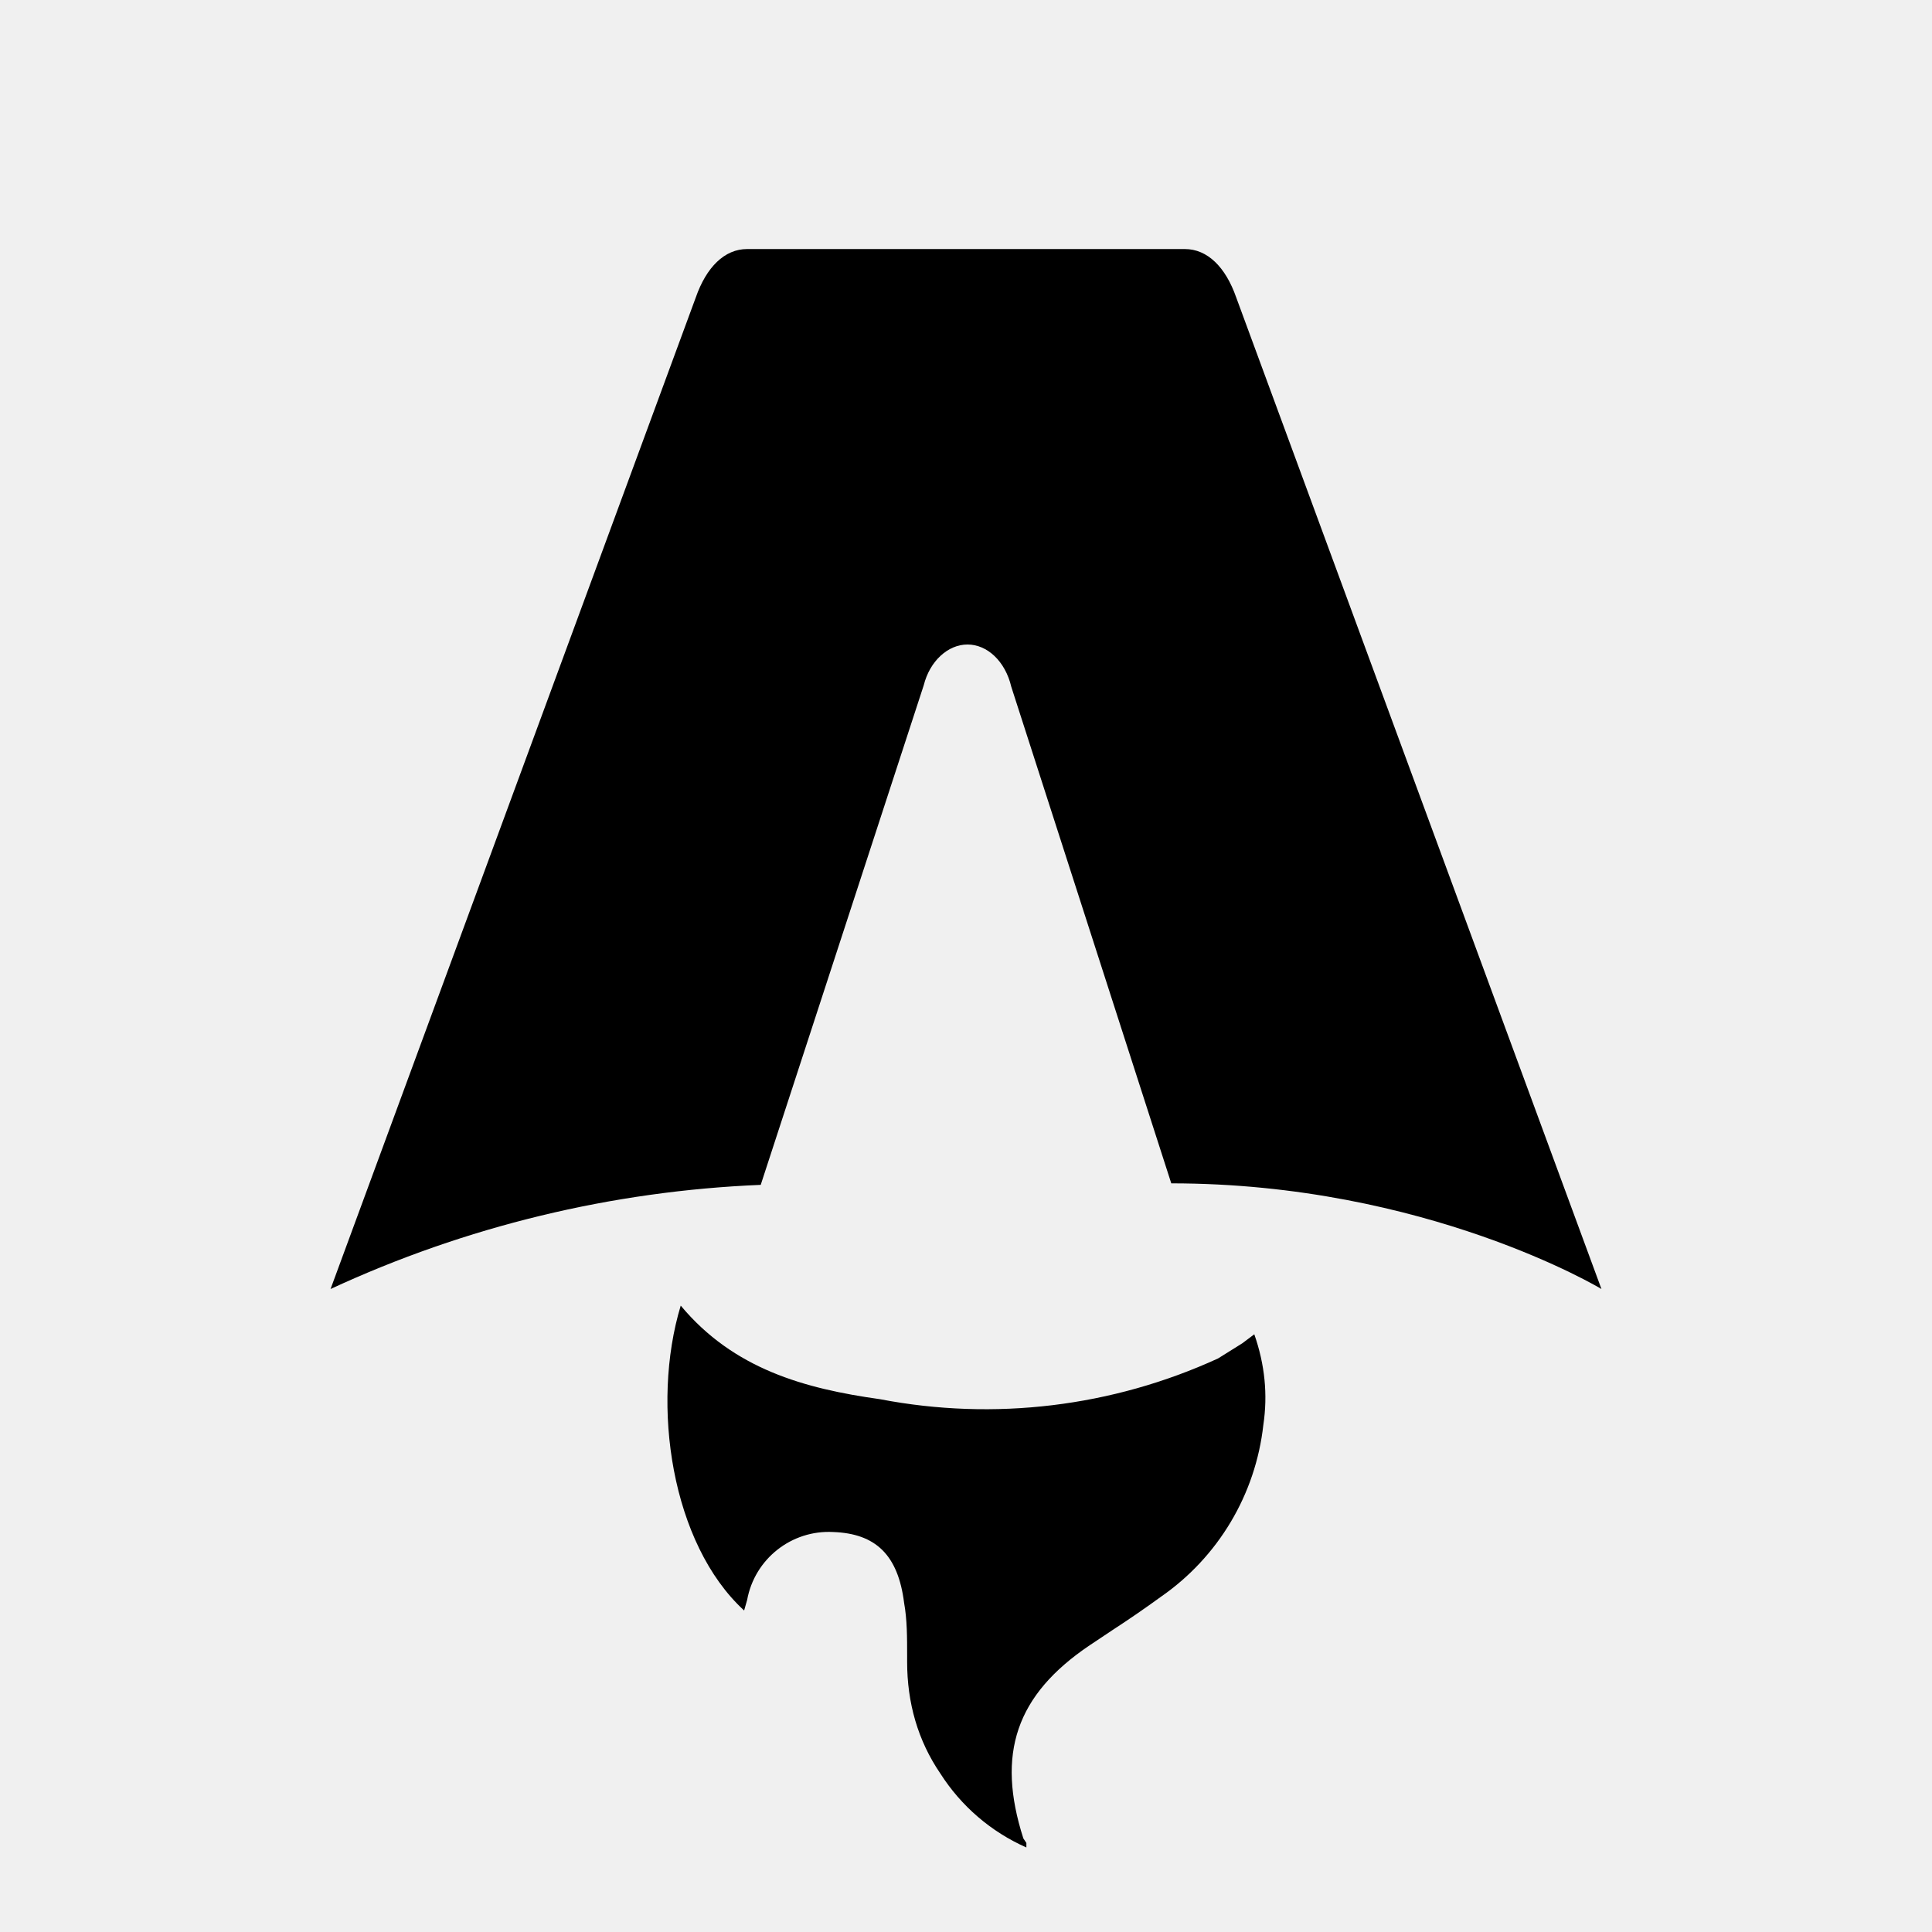
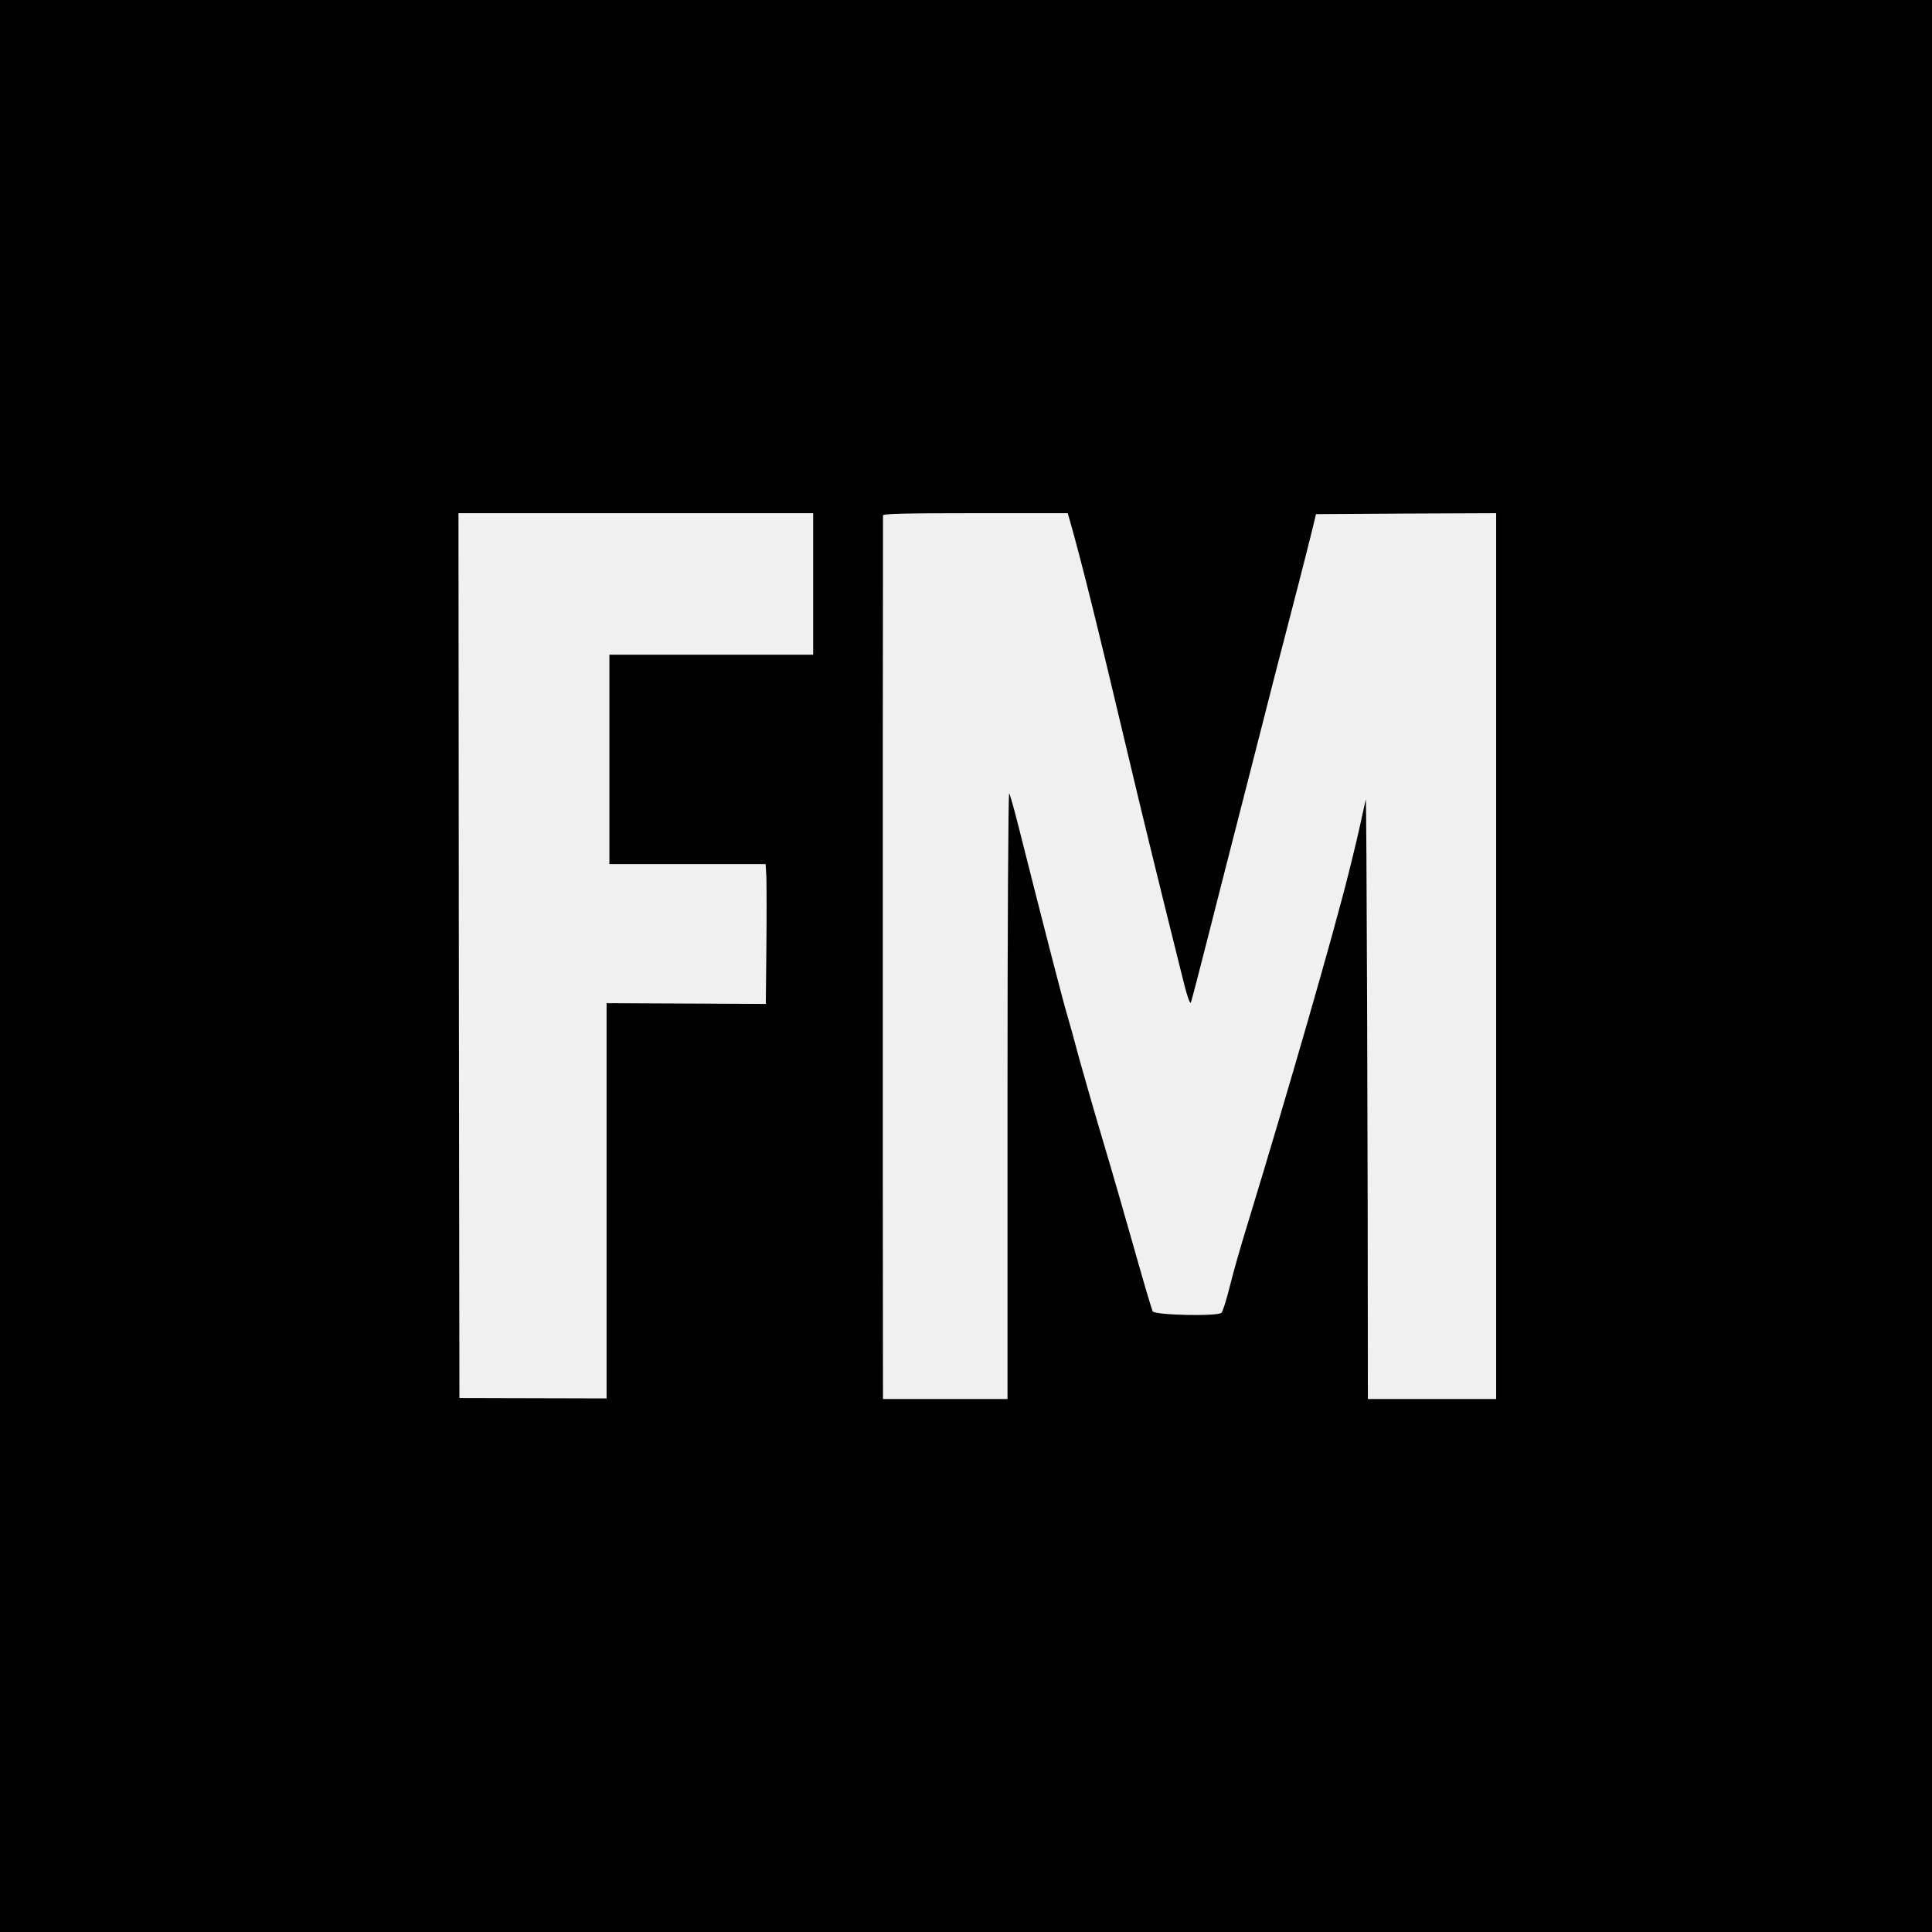
- <svg xmlns="http://www.w3.org/2000/svg" fill="none" viewBox="0 0 128 128">
-   <path d="M50.4 78.5a75.1 75.1 0 0 0-28.5 6.9l24.2-65.7c.7-2 1.9-3.2 3.4-3.2h29c1.5 0 2.7 1.2 3.4 3.2l24.2 65.7s-11.6-7-28.5-7L67 45.5c-.4-1.7-1.6-2.8-2.9-2.8-1.3 0-2.5 1.1-2.9 2.7L50.4 78.5Zm-1.1 28.2Zm-4.2-20.2c-2 6.6-.6 15.8 4.2 20.2a17.5 17.5 0 0 1 .2-.7 5.5 5.5 0 0 1 5.7-4.5c2.8.1 4.3 1.5 4.7 4.7.2 1.1.2 2.3.2 3.5v.4c0 2.7.7 5.2 2.2 7.4a13 13 0 0 0 5.7 4.9v-.3l-.2-.3c-1.8-5.6-.5-9.5 4.4-12.8l1.5-1a73 73 0 0 0 3.2-2.2 16 16 0 0 0 6.8-11.4c.3-2 .1-4-.6-6l-.8.6-1.6 1a37 37 0 0 1-22.4 2.7c-5-.7-9.7-2-13.2-6.2Z" />
-   <style>
-         path { fill: #000; }
-         @media (prefers-color-scheme: dark) {
-             path { fill: #FFF; }
-         }
-     </style>
+ <svg xmlns="http://www.w3.org/2000/svg" version="1.0" width="1024pt" height="1024pt" viewBox="0 0 1024 1024" preserveAspectRatio="xMidYMid meet">
+   <g transform="translate(0,1024) scale(0.1,-0.1)" fill="#000000" stroke="none">
+     <path d="M0 5120 l0 -5120 5120 0 5120 0 0 5120 0 5120 -5120 0 -5120 0 0 -5120z m4310 2025 l0 -375 -540 0 -540 0 0 -555 0 -555 414 0 414 0 4 -67 c1 -38 2 -204 0 -371 l-3 -303 -422 2 -422 2 0 -1047 0 -1048 -390 1 -390 1 -3 2345 -2 2345 940 0 940 0 0 -375z m1360 338 c63 -223 139 -527 311 -1253 71 -300 159 -660 282 -1153 27 -112 44 -162 49 -150 4 10 43 160 87 333 44 173 141 554 216 845 131 515 155 607 270 1050 30 116 62 244 72 285 l18 75 478 3 477 2 0 -2347 0 -2348 -340 0 -340 0 0 35 c0 1249 -7 3163 -11 3143 -4 -16 -14 -64 -24 -108 -9 -44 -38 -168 -65 -275 -81 -326 -322 -1162 -541 -1879 -33 -106 -74 -250 -91 -320 -17 -69 -37 -132 -44 -139 -20 -20 -354 -13 -365 8 -4 8 -45 146 -90 305 -45 160 -121 424 -170 588 -49 164 -107 367 -130 450 -22 84 -51 188 -64 232 -21 69 -121 457 -258 1000 -22 88 -44 164 -48 170 -5 5 -9 -714 -9 -1600 l0 -1610 -330 0 -330 0 -1 1165 c0 641 0 1692 0 2335 1 644 1 1176 1 1183 0 9 104 12 490 12 l489 0 11 -37z" />
+   </g>
</svg>
